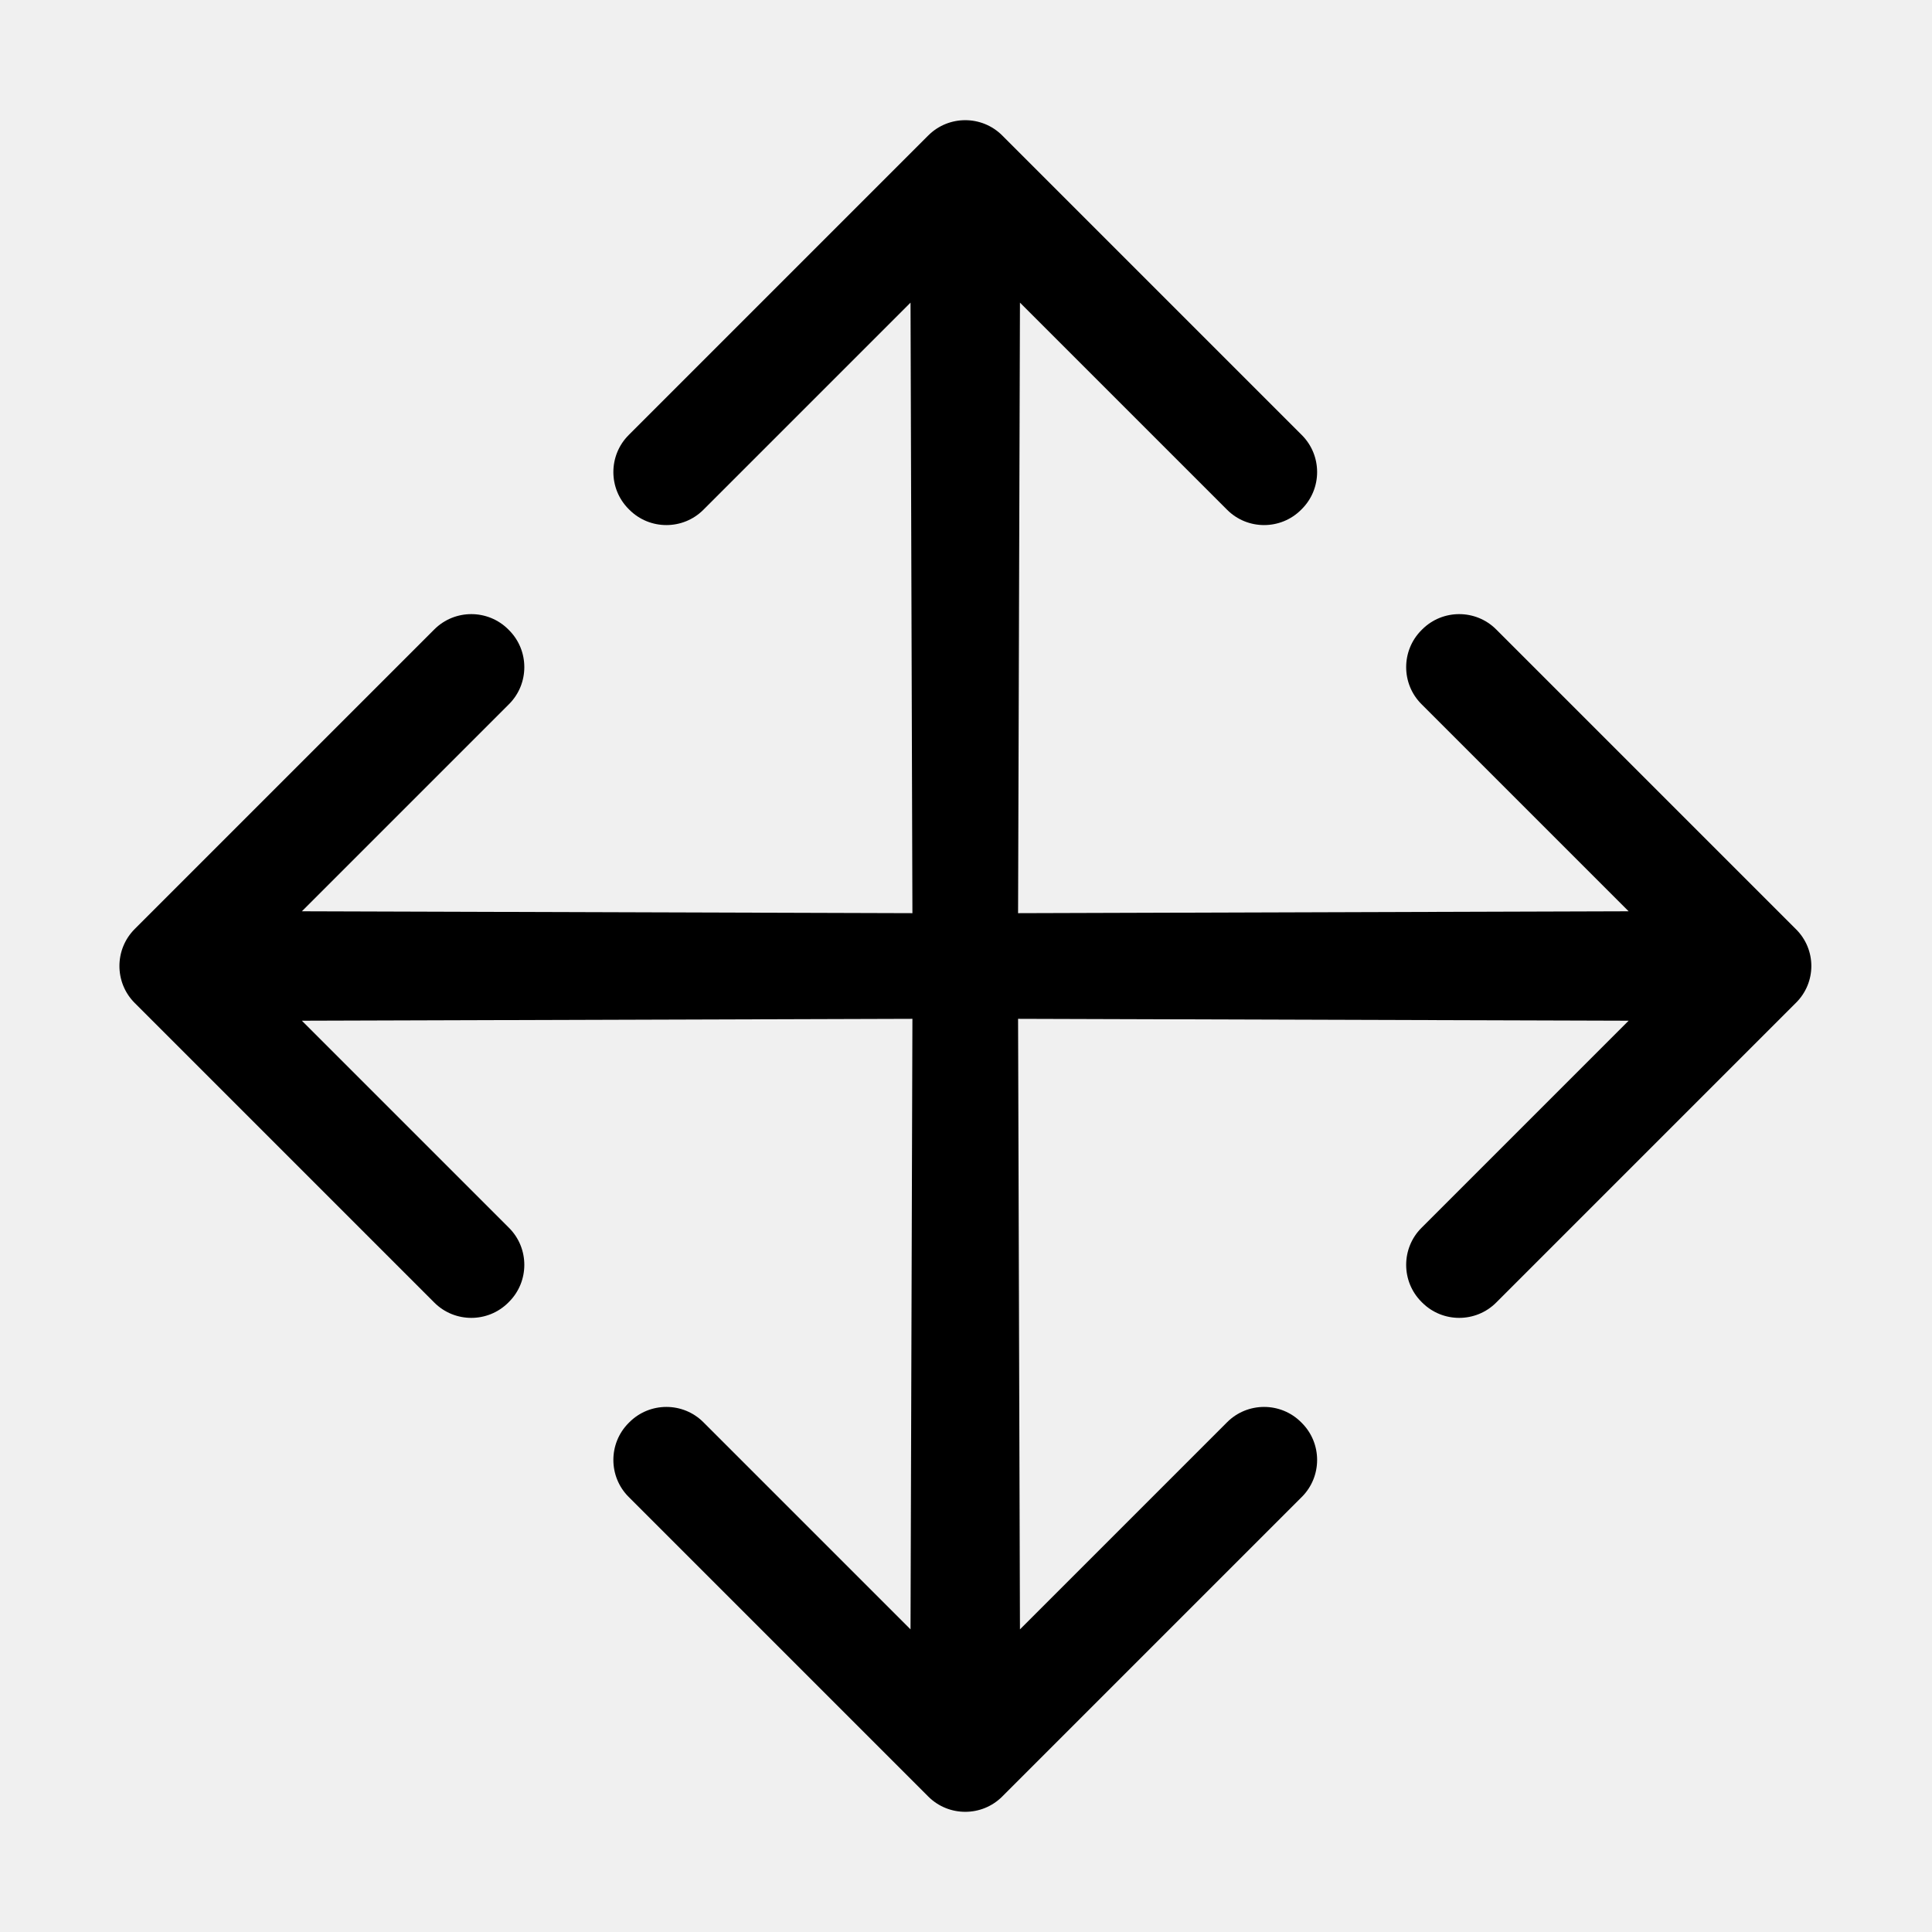
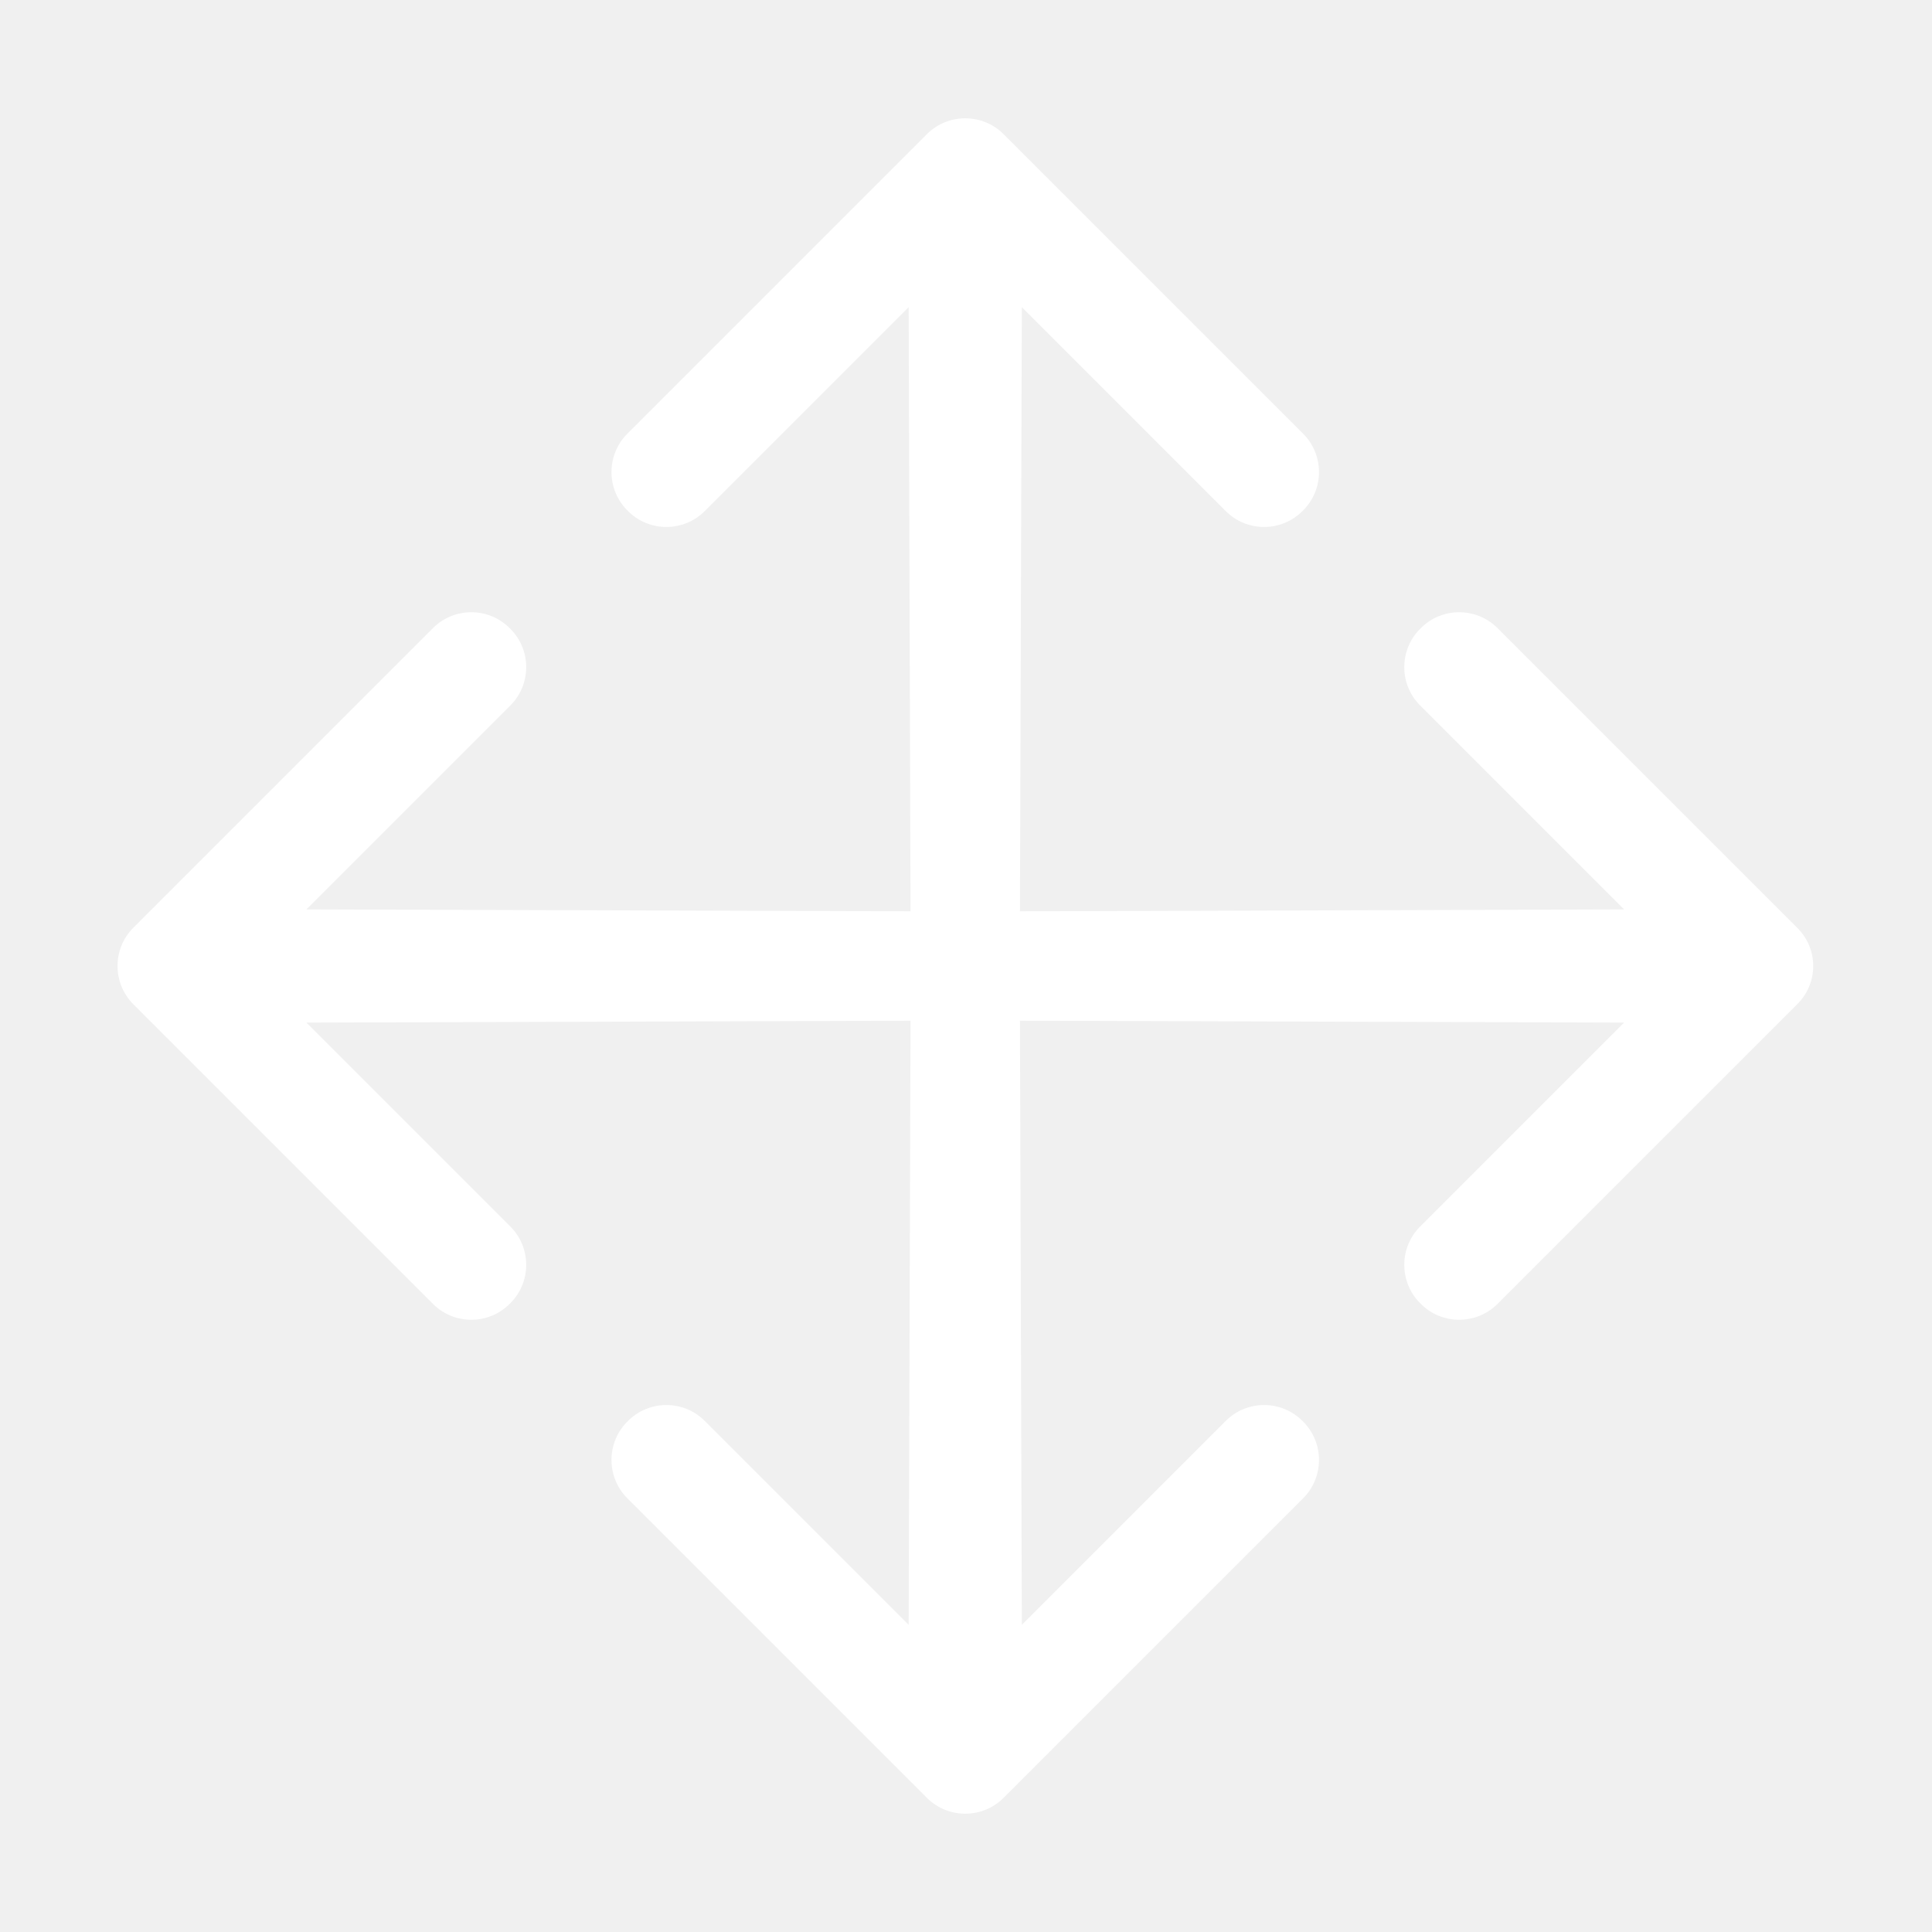
- <svg xmlns="http://www.w3.org/2000/svg" version="1.1" id="Layer_1" x="0px" y="0px" viewBox="0 0 512 512" style="enable-background:new 0 0 512 512;" xml:space="preserve">
+ <svg xmlns="http://www.w3.org/2000/svg" version="1.1" id="Layer_1" x="0px" y="0px" viewBox="0 0 512 512" style="enable-background:new 0 0 512 512;" xml:space="preserve" stroke="white" fill="white">
  <path d="M475.9,246.2l-79.4-79.4c-5.4-5.4-14.2-5.4-19.6,0l-0.2,0.2c-5.4,5.4-5.4,14.2,0,19.6l54.9,54.9l-161.8,0.5l0.5-161.8  l54.9,54.9c5.4,5.4,14.2,5.4,19.6,0l0.2-0.2c5.4-5.4,5.4-14.2,0-19.6l-79.4-79.4c-5.4-5.4-14.2-5.4-19.6,0l-79.4,79.4  c-5.4,5.4-5.4,14.2,0,19.6l0.2,0.2c5.4,5.4,14.2,5.4,19.6,0l54.9-54.9l0.5,161.8l-161.8-0.5l54.9-54.9c5.4-5.4,5.4-14.2,0-19.6  l-0.2-0.2c-5.4-5.4-14.2-5.4-19.6,0l-79.4,79.4c-5.4,5.4-5.4,14.2,0,19.6l79.4,79.4c5.4,5.4,14.2,5.4,19.6,0l0.2-0.2  c5.4-5.4,5.4-14.2,0-19.6l-54.9-54.9l161.8-0.5l-0.5,161.8l-54.9-54.9c-5.4-5.4-14.2-5.4-19.6,0l-0.2,0.2c-5.4,5.4-5.4,14.2,0,19.6  l79.4,79.4c5.4,5.4,14.2,5.4,19.6,0l79.4-79.4c5.4-5.4,5.4-14.2,0-19.6l-0.2-0.2c-5.4-5.4-14.2-5.4-19.6,0l-54.9,54.9l-0.5-161.8  l161.8,0.5l-54.9,54.9c-5.4,5.4-5.4,14.2,0,19.6l0.2,0.2c5.4,5.4,14.2,5.4,19.6,0l79.4-79.4C481.4,260.4,481.4,251.6,475.9,246.2z" />
</svg>
